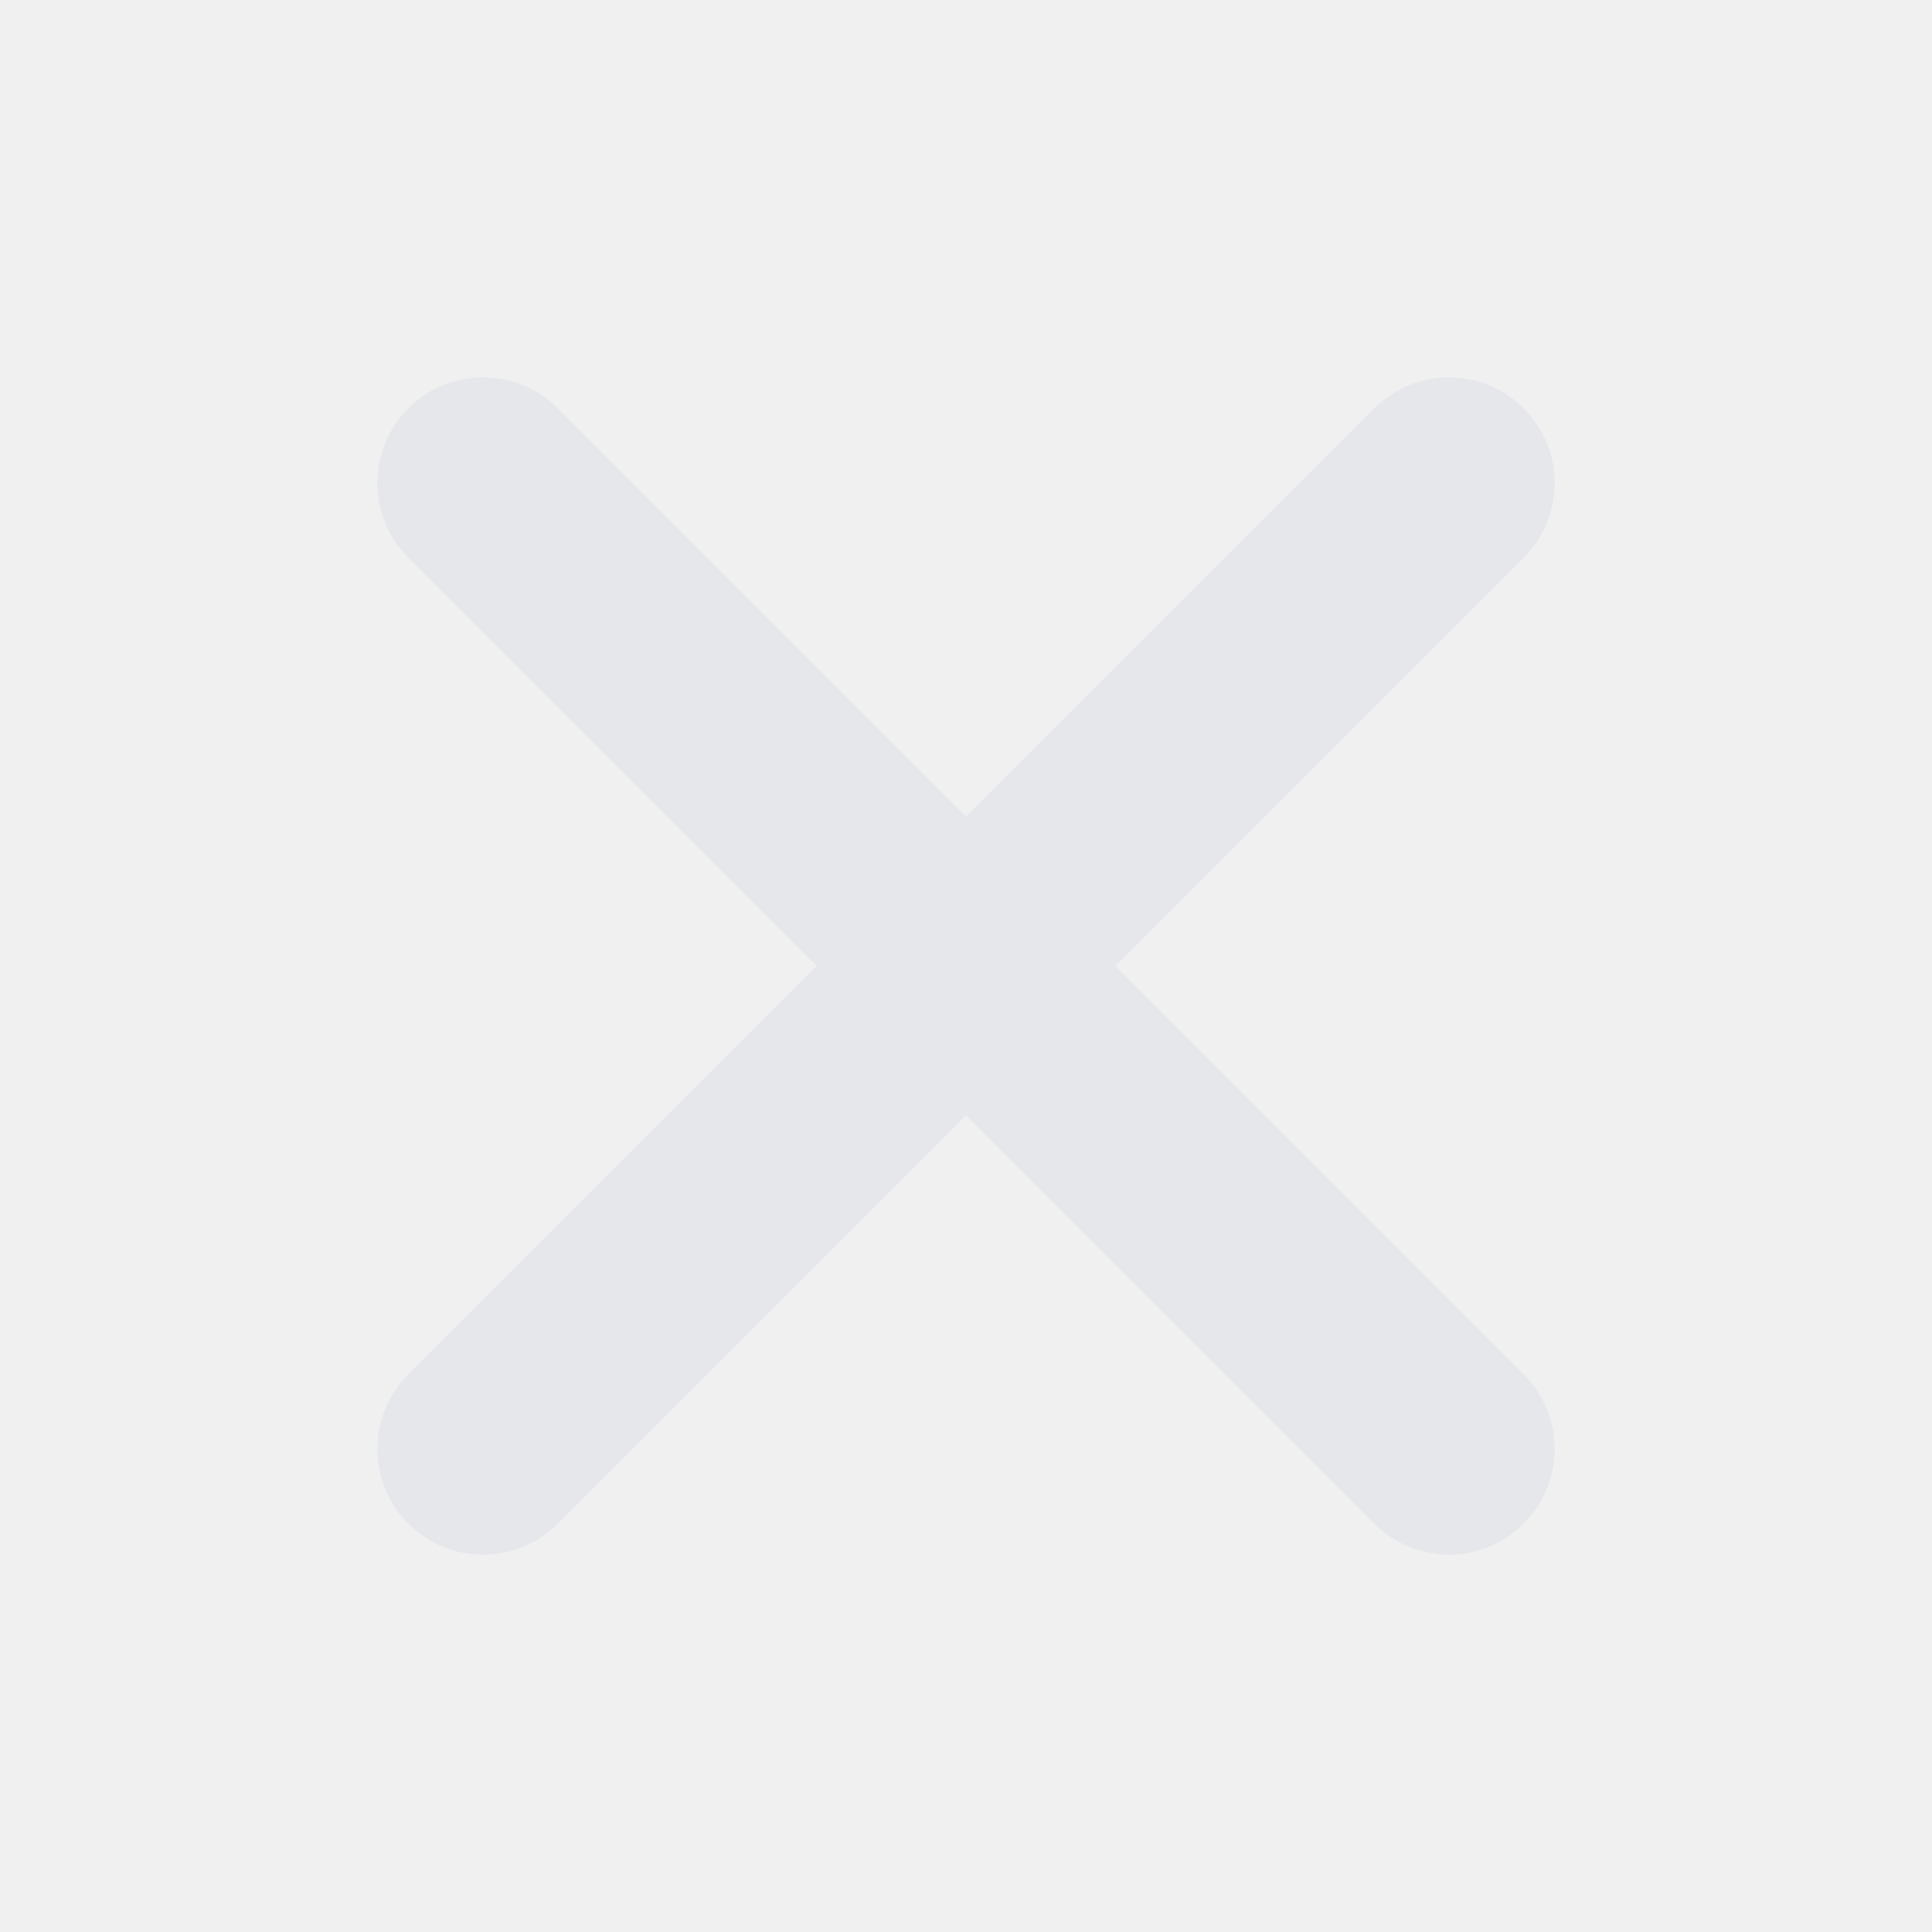
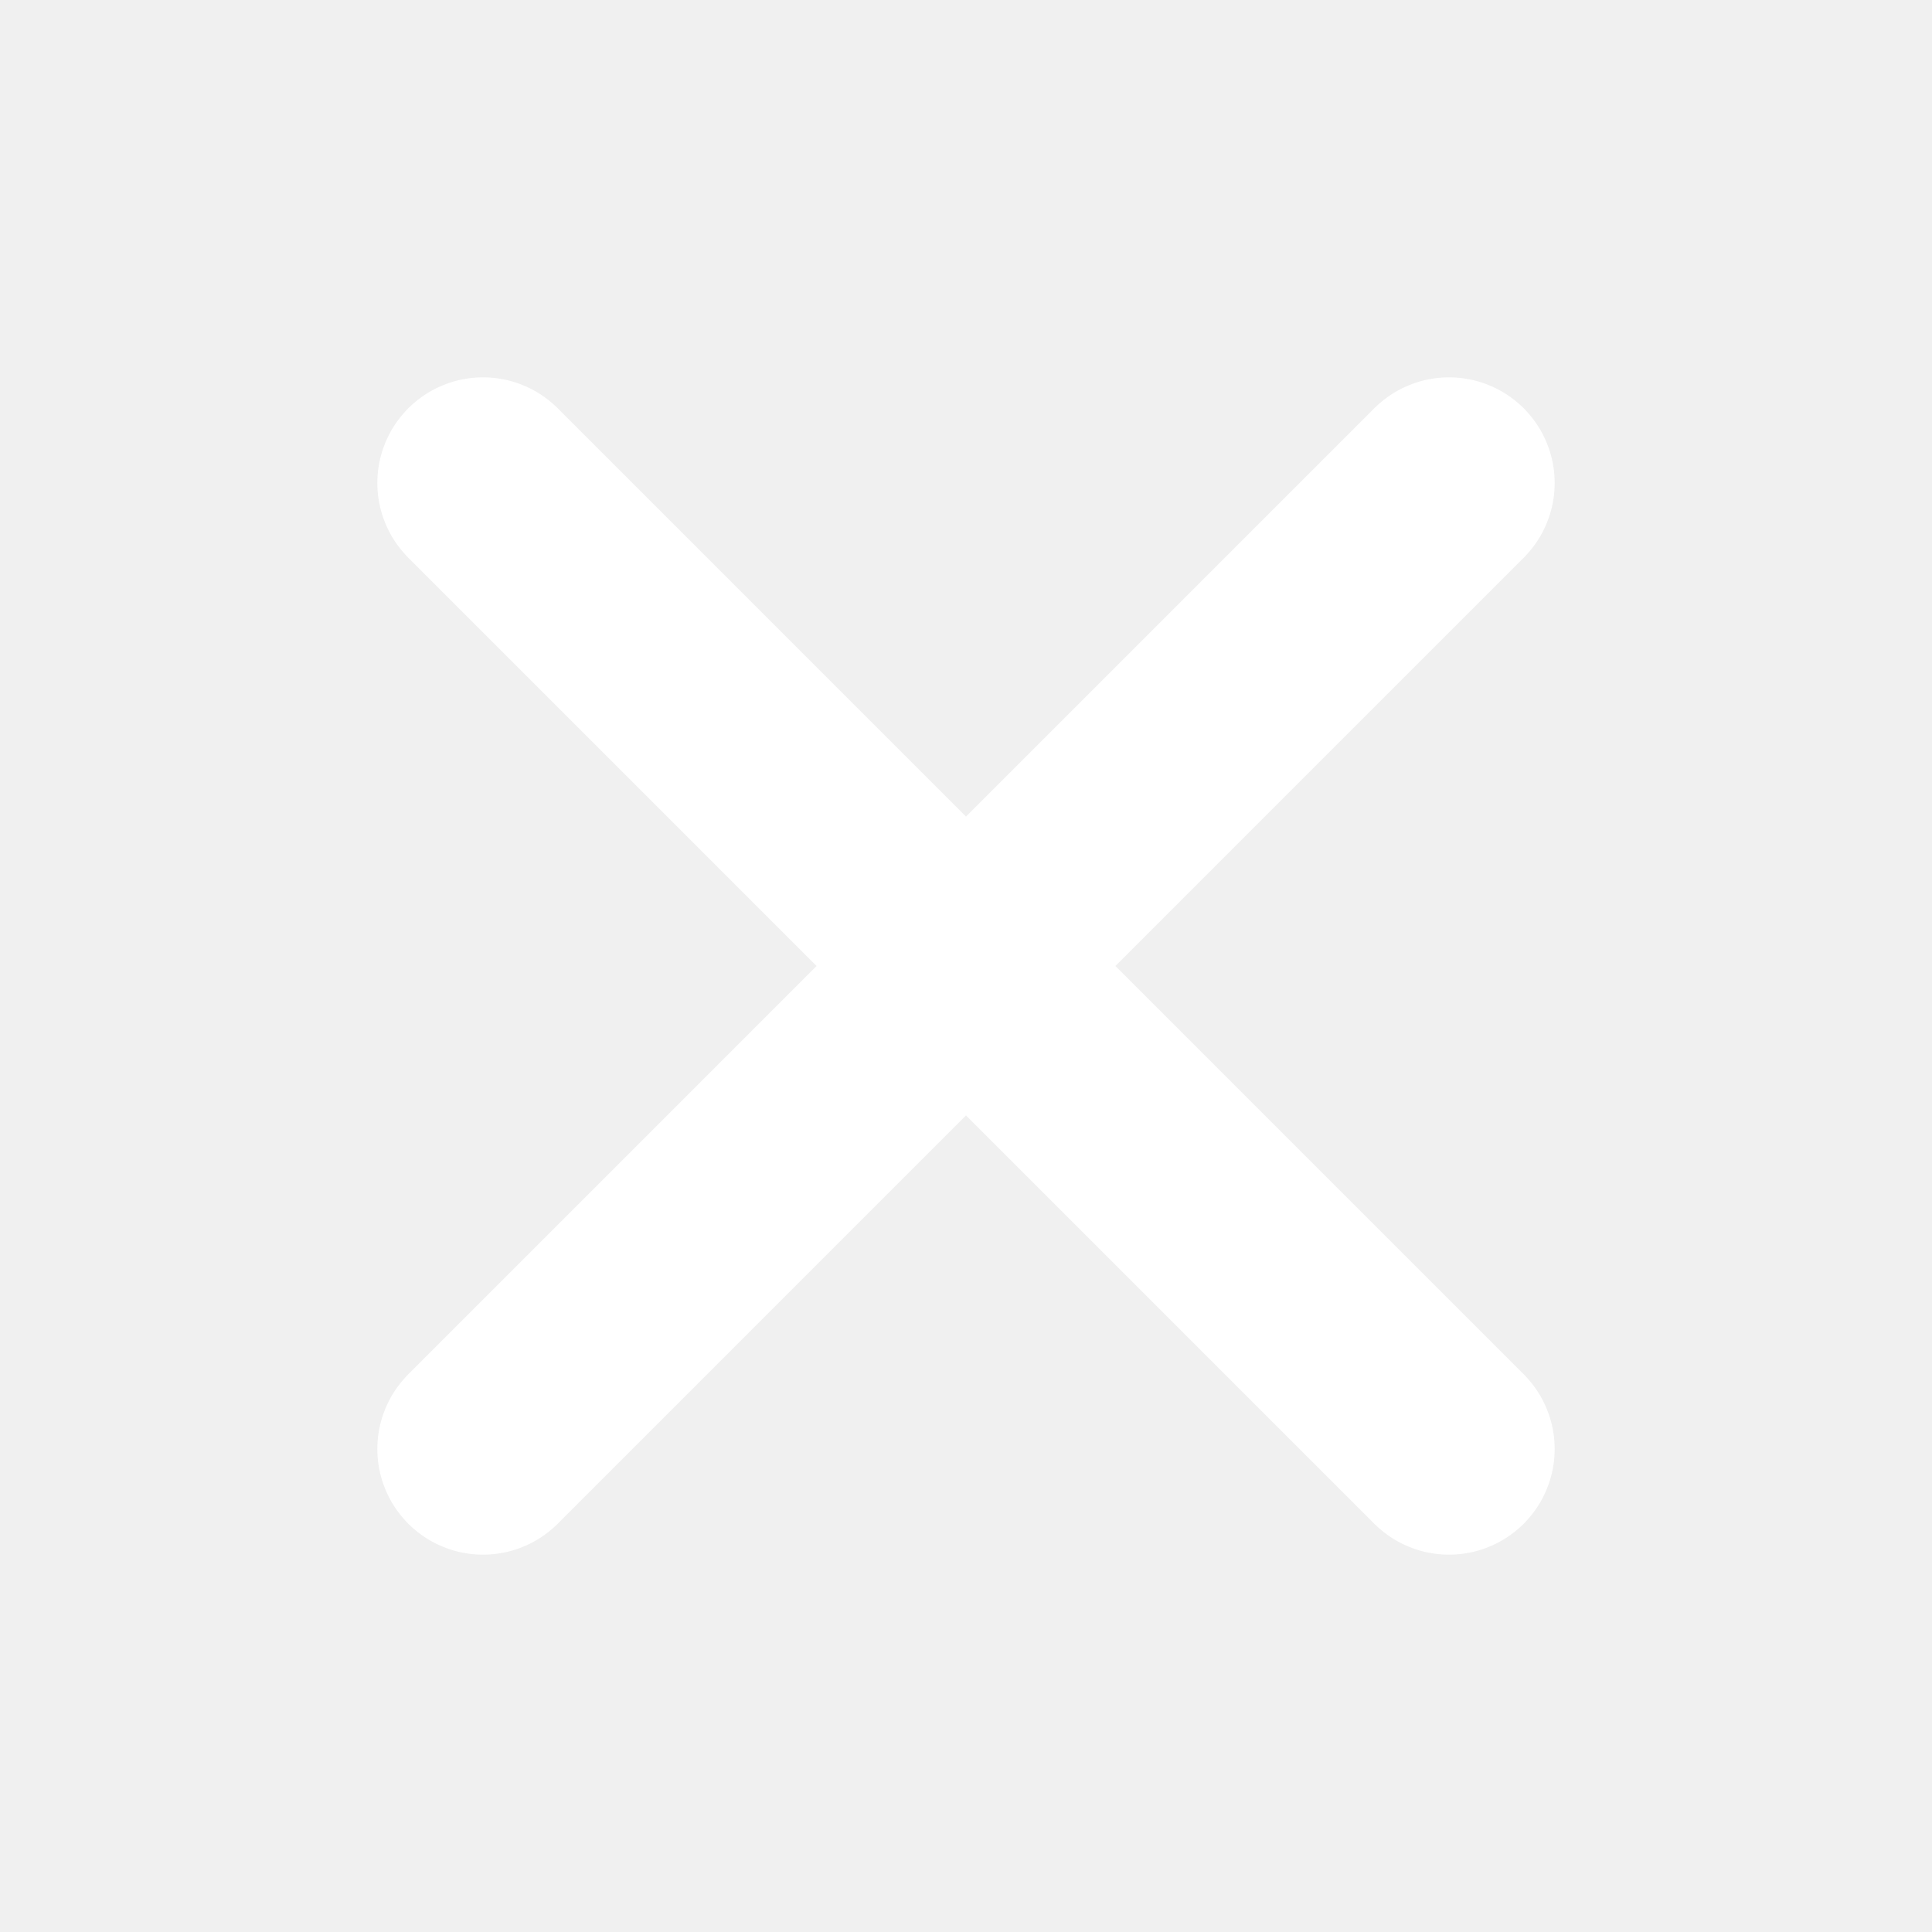
- <svg xmlns="http://www.w3.org/2000/svg" width="16" height="16" viewBox="0 0 16 16" fill="none" stroke="#e5e7eb" stroke-width="1.75" stroke-linecap="round" stroke-linejoin="round">
+ <svg xmlns="http://www.w3.org/2000/svg" width="16" height="16" viewBox="0 0 16 16" fill="none" stroke="#FFFFFF" stroke-width="1.75" stroke-linecap="round" stroke-linejoin="round">
  <line x1="4" y1="4" x2="12" y2="12" />
  <line x1="12" y1="4" x2="4" y2="12" />
</svg>
